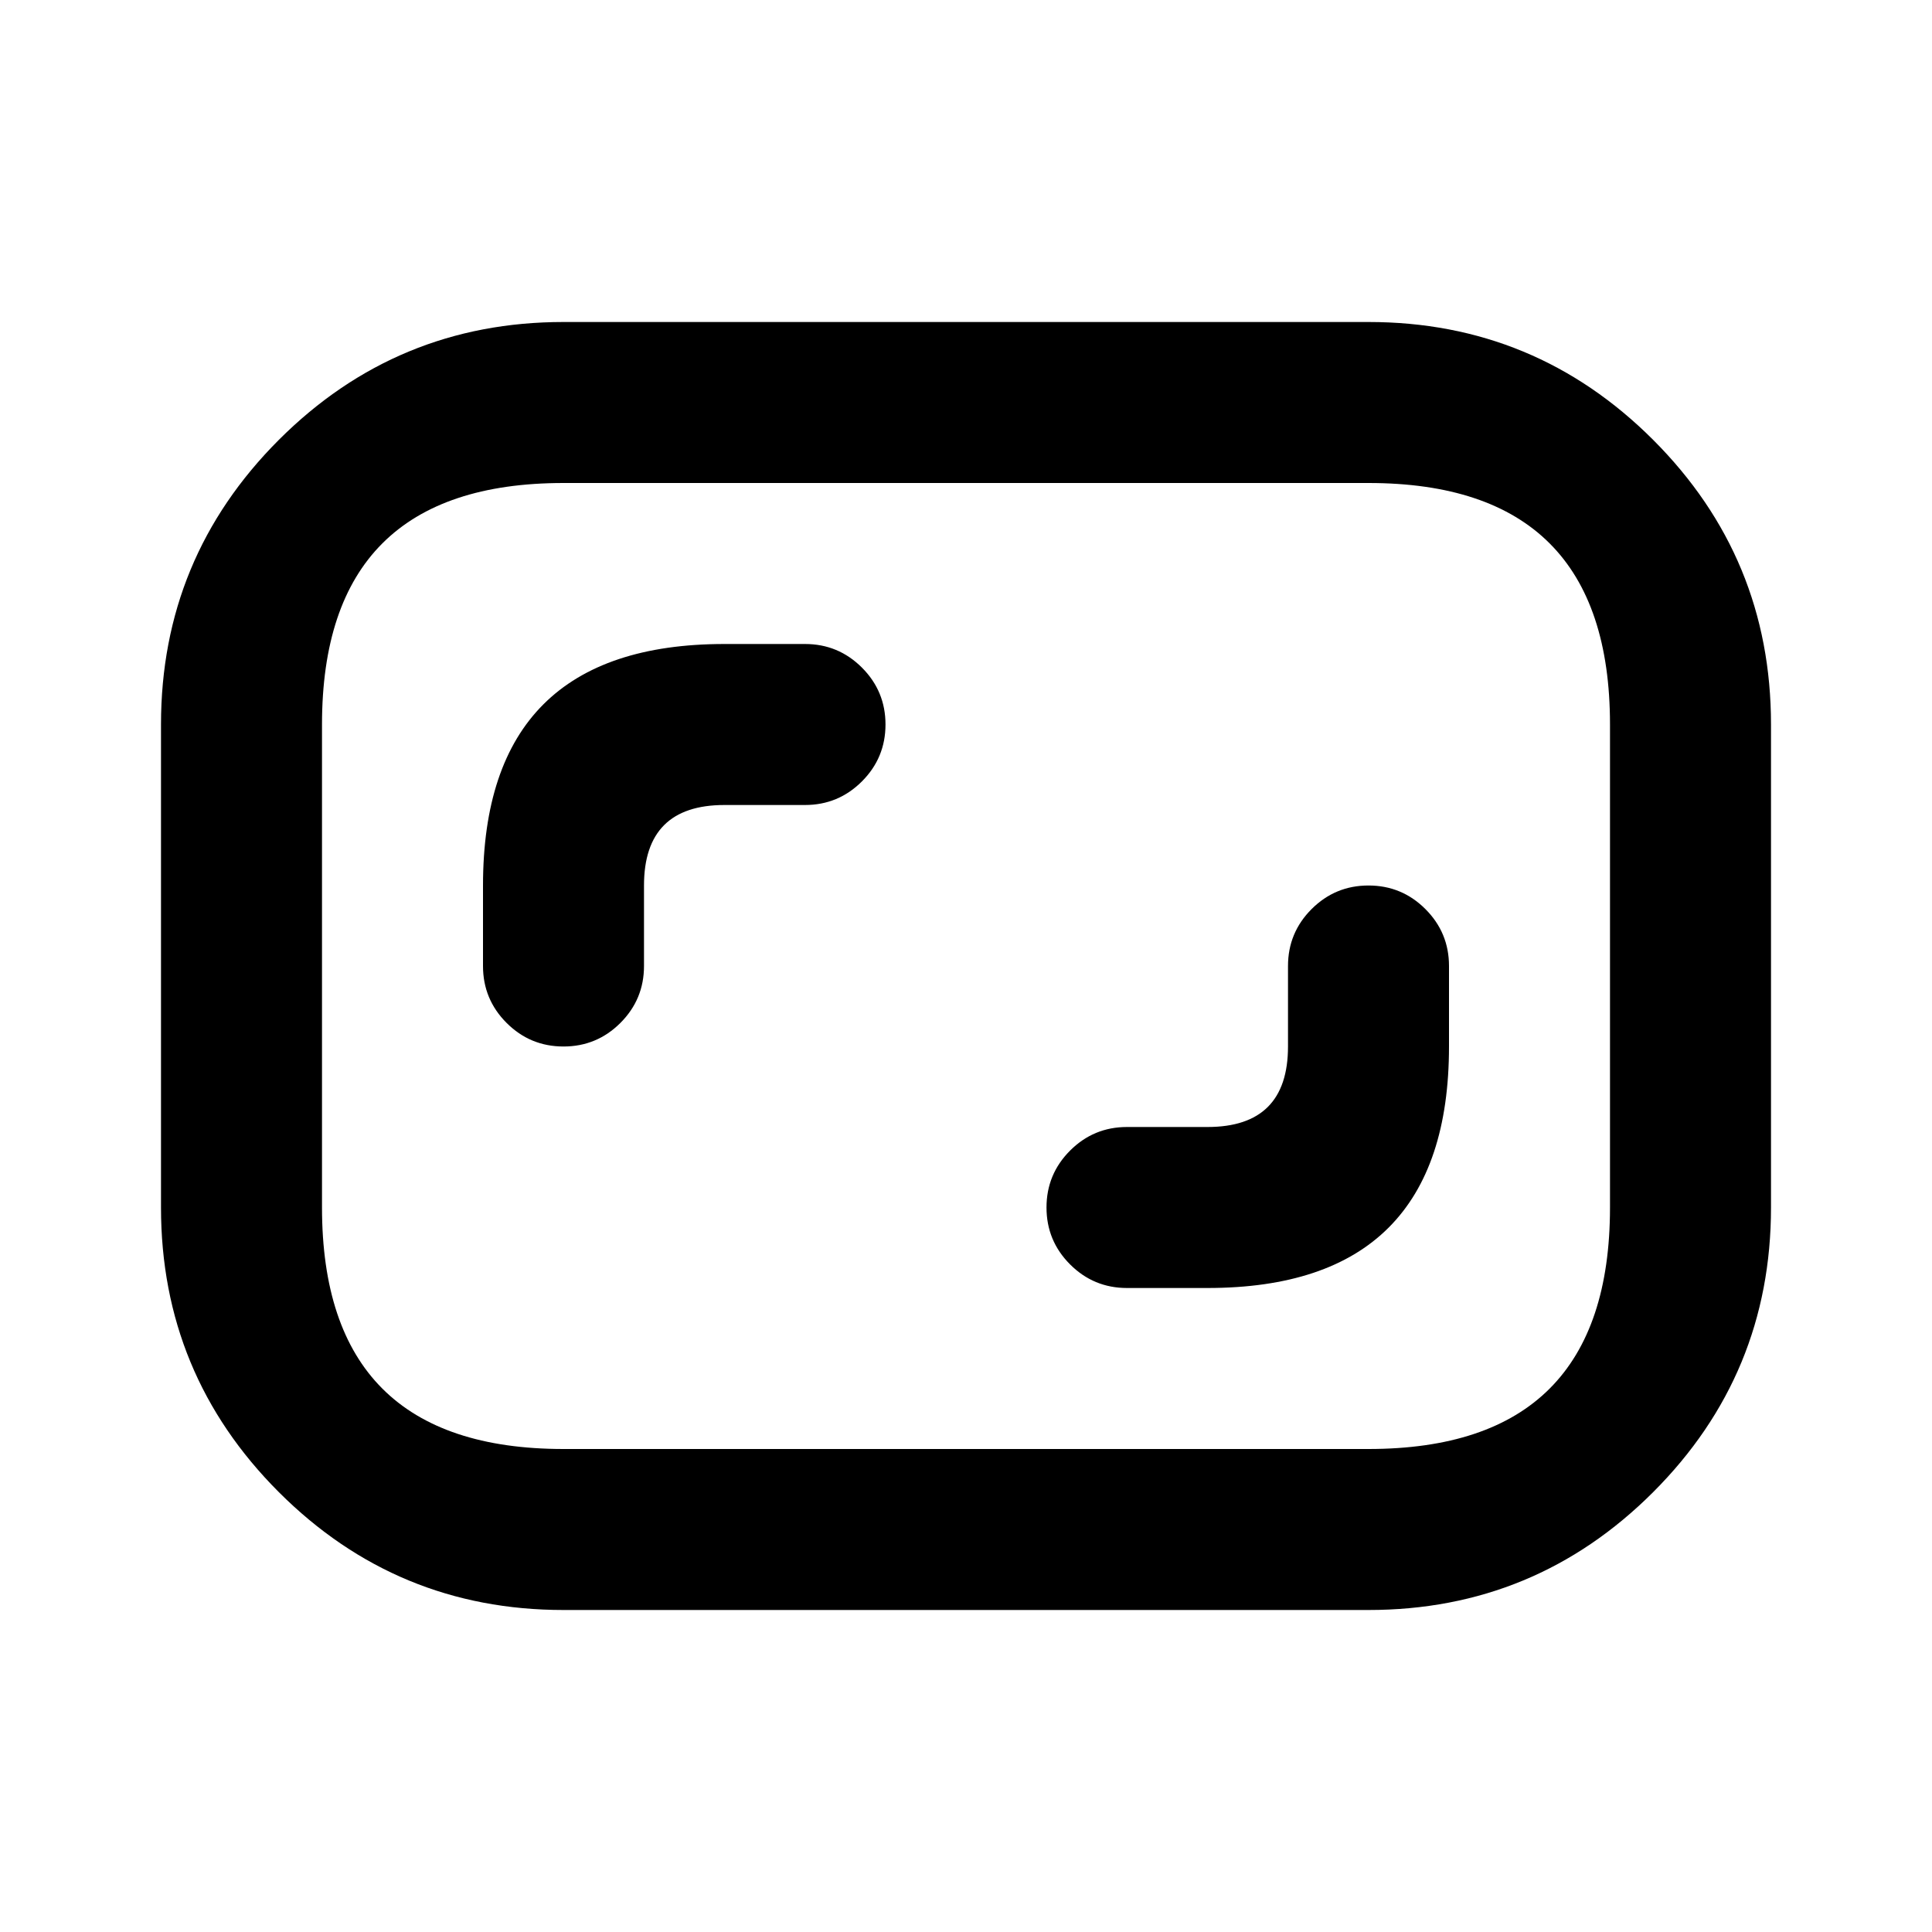
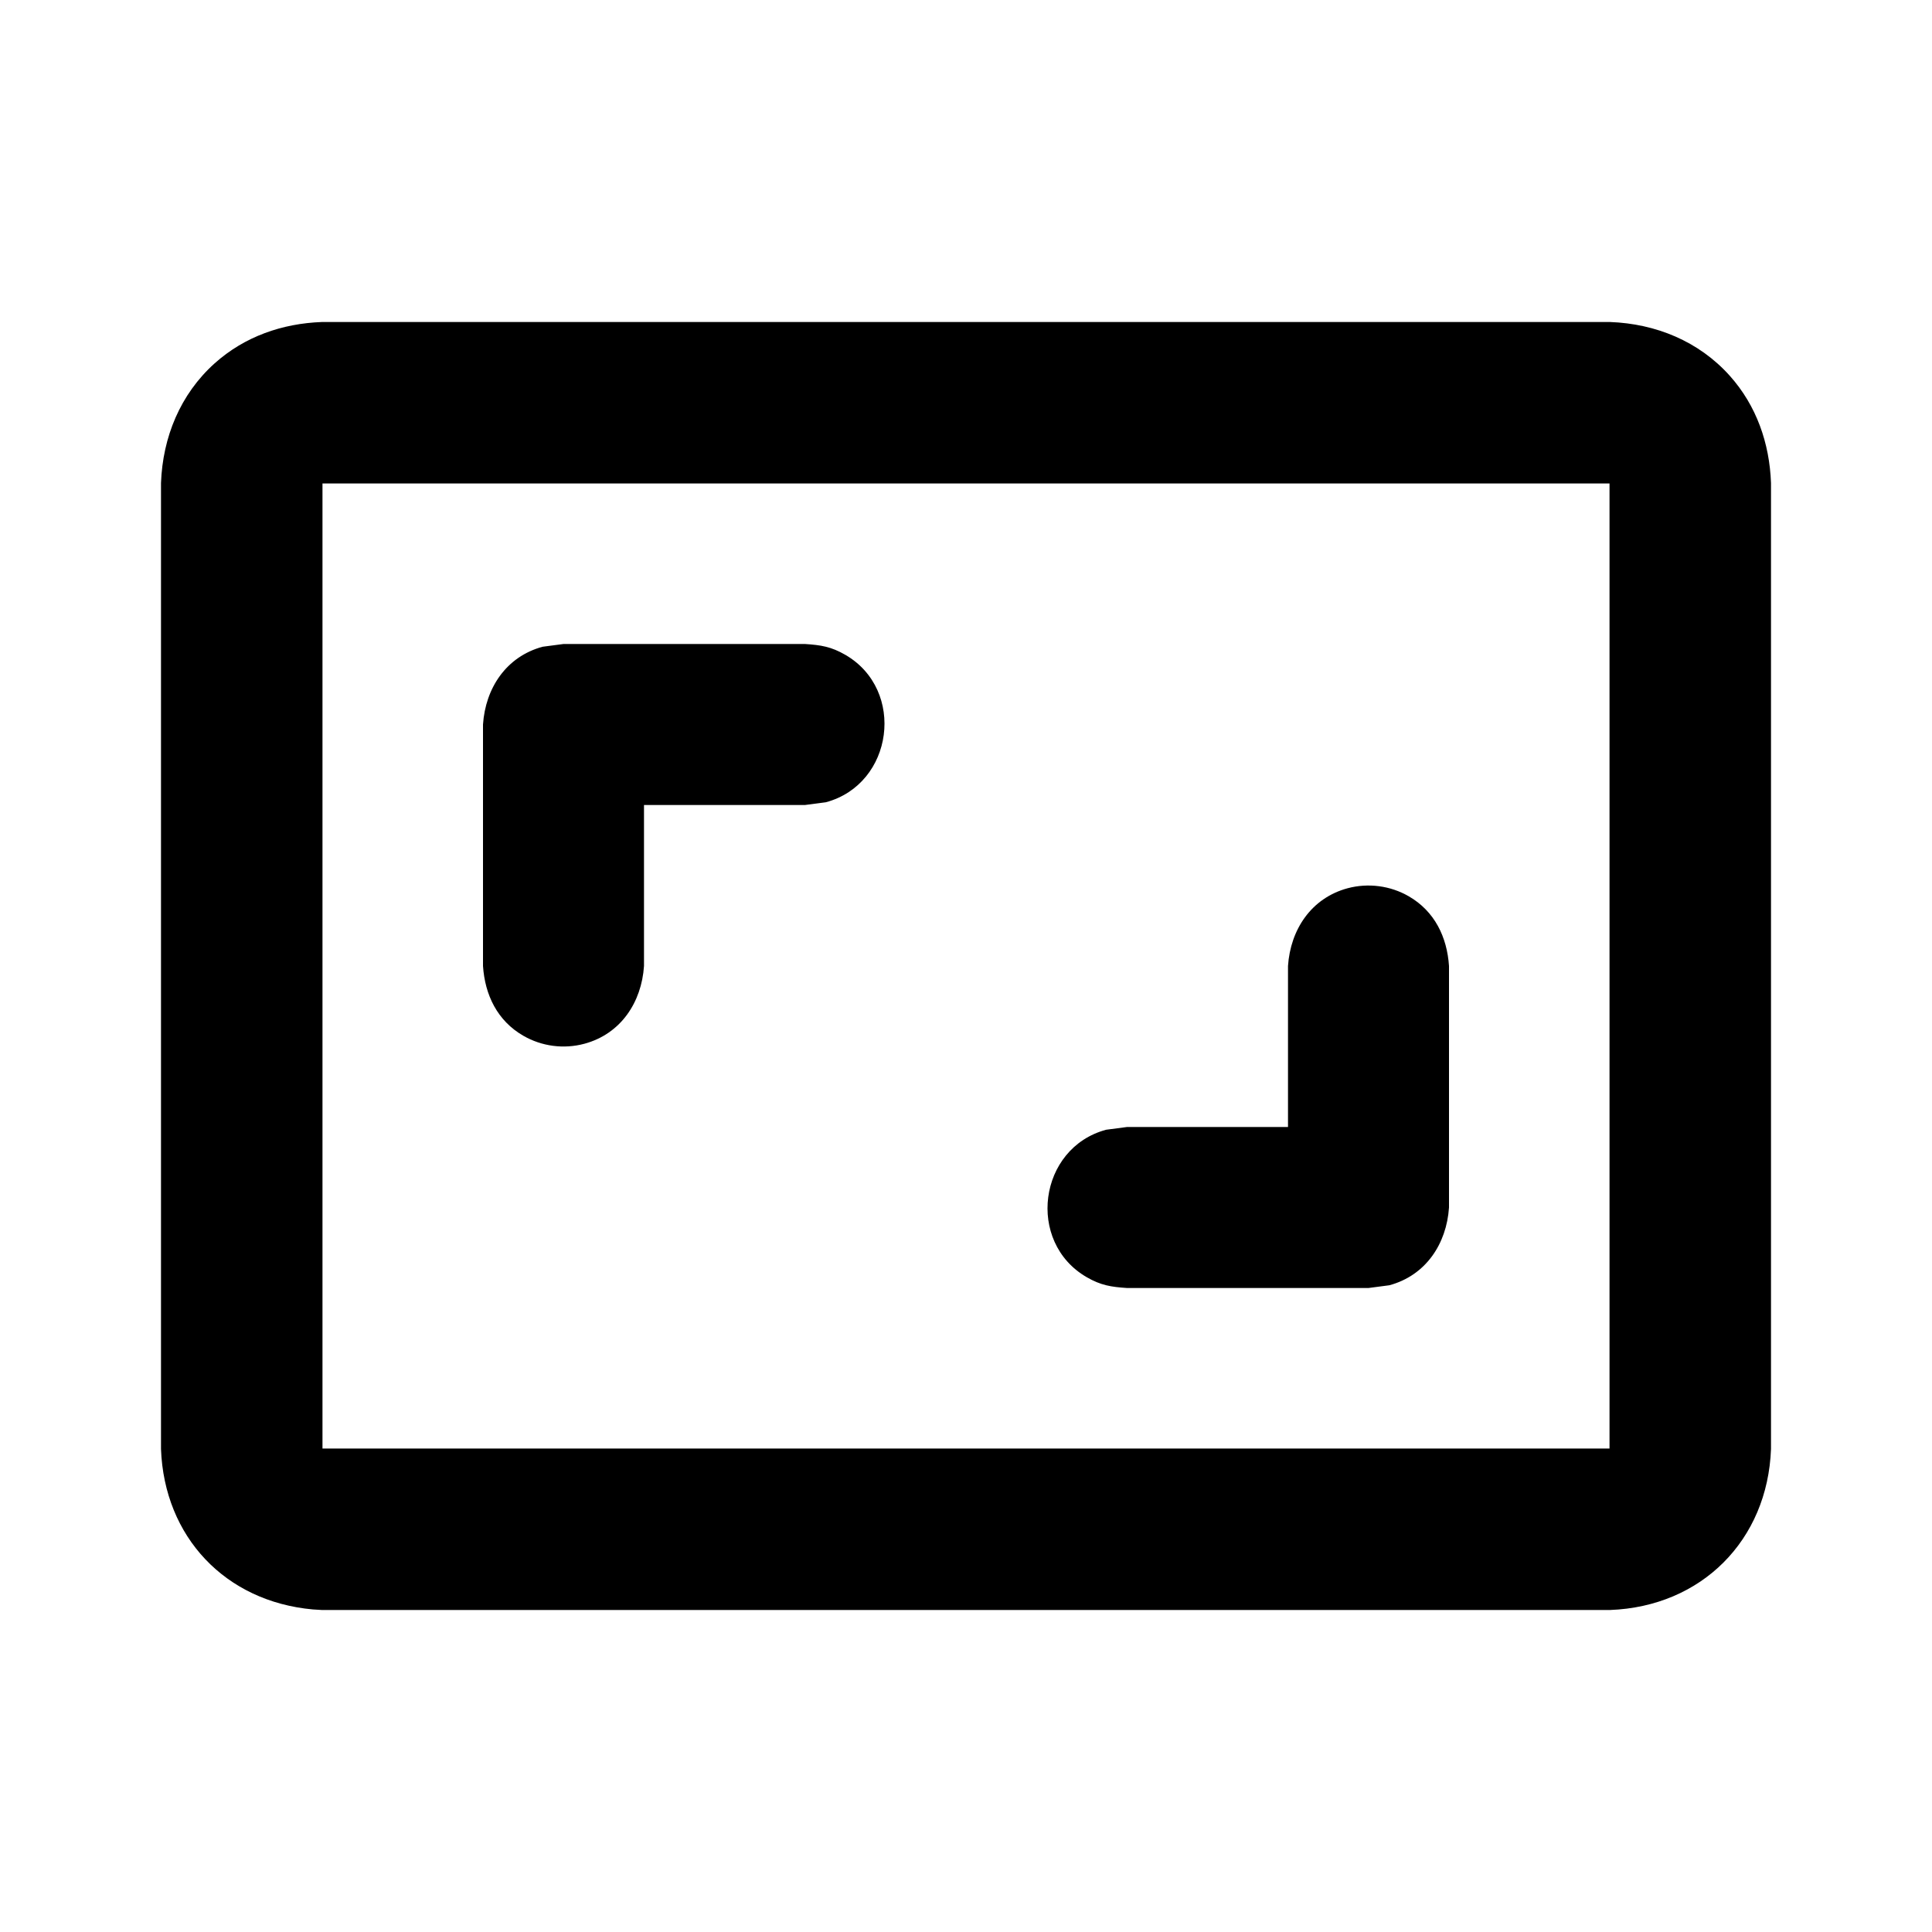
<svg xmlns="http://www.w3.org/2000/svg" width="24" height="24" viewBox="0 0 24 24">
-   <defs />
-   <path fill="#000000" d="M2,9 Q2,6.929 3.464,5.464 Q4.929,4 7,4 L17,4 Q19.071,4 20.536,5.464 Q22,6.929 22,9 L22,15 Q22,17.071 20.536,18.536 Q19.071,20 17,20 L7,20 Q4.929,20 3.464,18.536 Q2,17.071 2,15 Z M4,9 L4,15 Q4,18 7,18 L17,18 Q20,18 20,15 L20,9 Q20,6 17,6 L7,6 Q4,6 4,9 Z M18,12 L18,13 Q18,16 15,16 L14,16 Q13.586,16 13.293,15.707 Q13,15.414 13,15 Q13,14.586 13.293,14.293 Q13.586,14 14,14 L15,14 Q16,14 16,13 L16,12 Q16,11.586 16.293,11.293 Q16.586,11 17,11 Q17.414,11 17.707,11.293 Q18,11.586 18,12 Z M6,12 L6,11 Q6,8 9,8 L10,8 Q10.414,8 10.707,8.293 Q11,8.586 11,9 Q11,9.414 10.707,9.707 Q10.414,10 10,10 L9,10 Q8,10 8,11 L8,12 Q8,12.414 7.707,12.707 Q7.414,13 7,13 Q6.586,13 6.293,12.707 Q6,12.414 6,12 Z" />
+   <path fill="#000000" d="M16 14v-2c.03-.451.288-.844.741-.966.255-.068.531-.032.759.1.322.186.476.506.5.866v3c-.03.451-.288.844-.741.966L17 16h-3c-.198-.013-.325-.033-.5-.134-.755-.436-.601-1.606.241-1.832L14 14Zm-8-4v2c-.03.451-.288.844-.741.966a1 1 0 0 1-.759-.1c-.322-.186-.476-.506-.5-.866V9c.03-.451.288-.844.741-.966L7 8h3c.198.013.325.033.5.134.755.436.601 1.606-.241 1.832L10 10Zm-4.114 9.993C2.798 19.894 2.04 19.092 2 18V6c.021-.569.239-1.103.667-1.487C3.039 4.18 3.506 4.018 4 4h16c.569.021 1.103.239 1.487.667.333.372.495.839.513 1.333v12c-.042 1.135-.865 1.958-2 2H4Zm.12-13.987v11.988h15.988V6.006Z" />
</svg>
